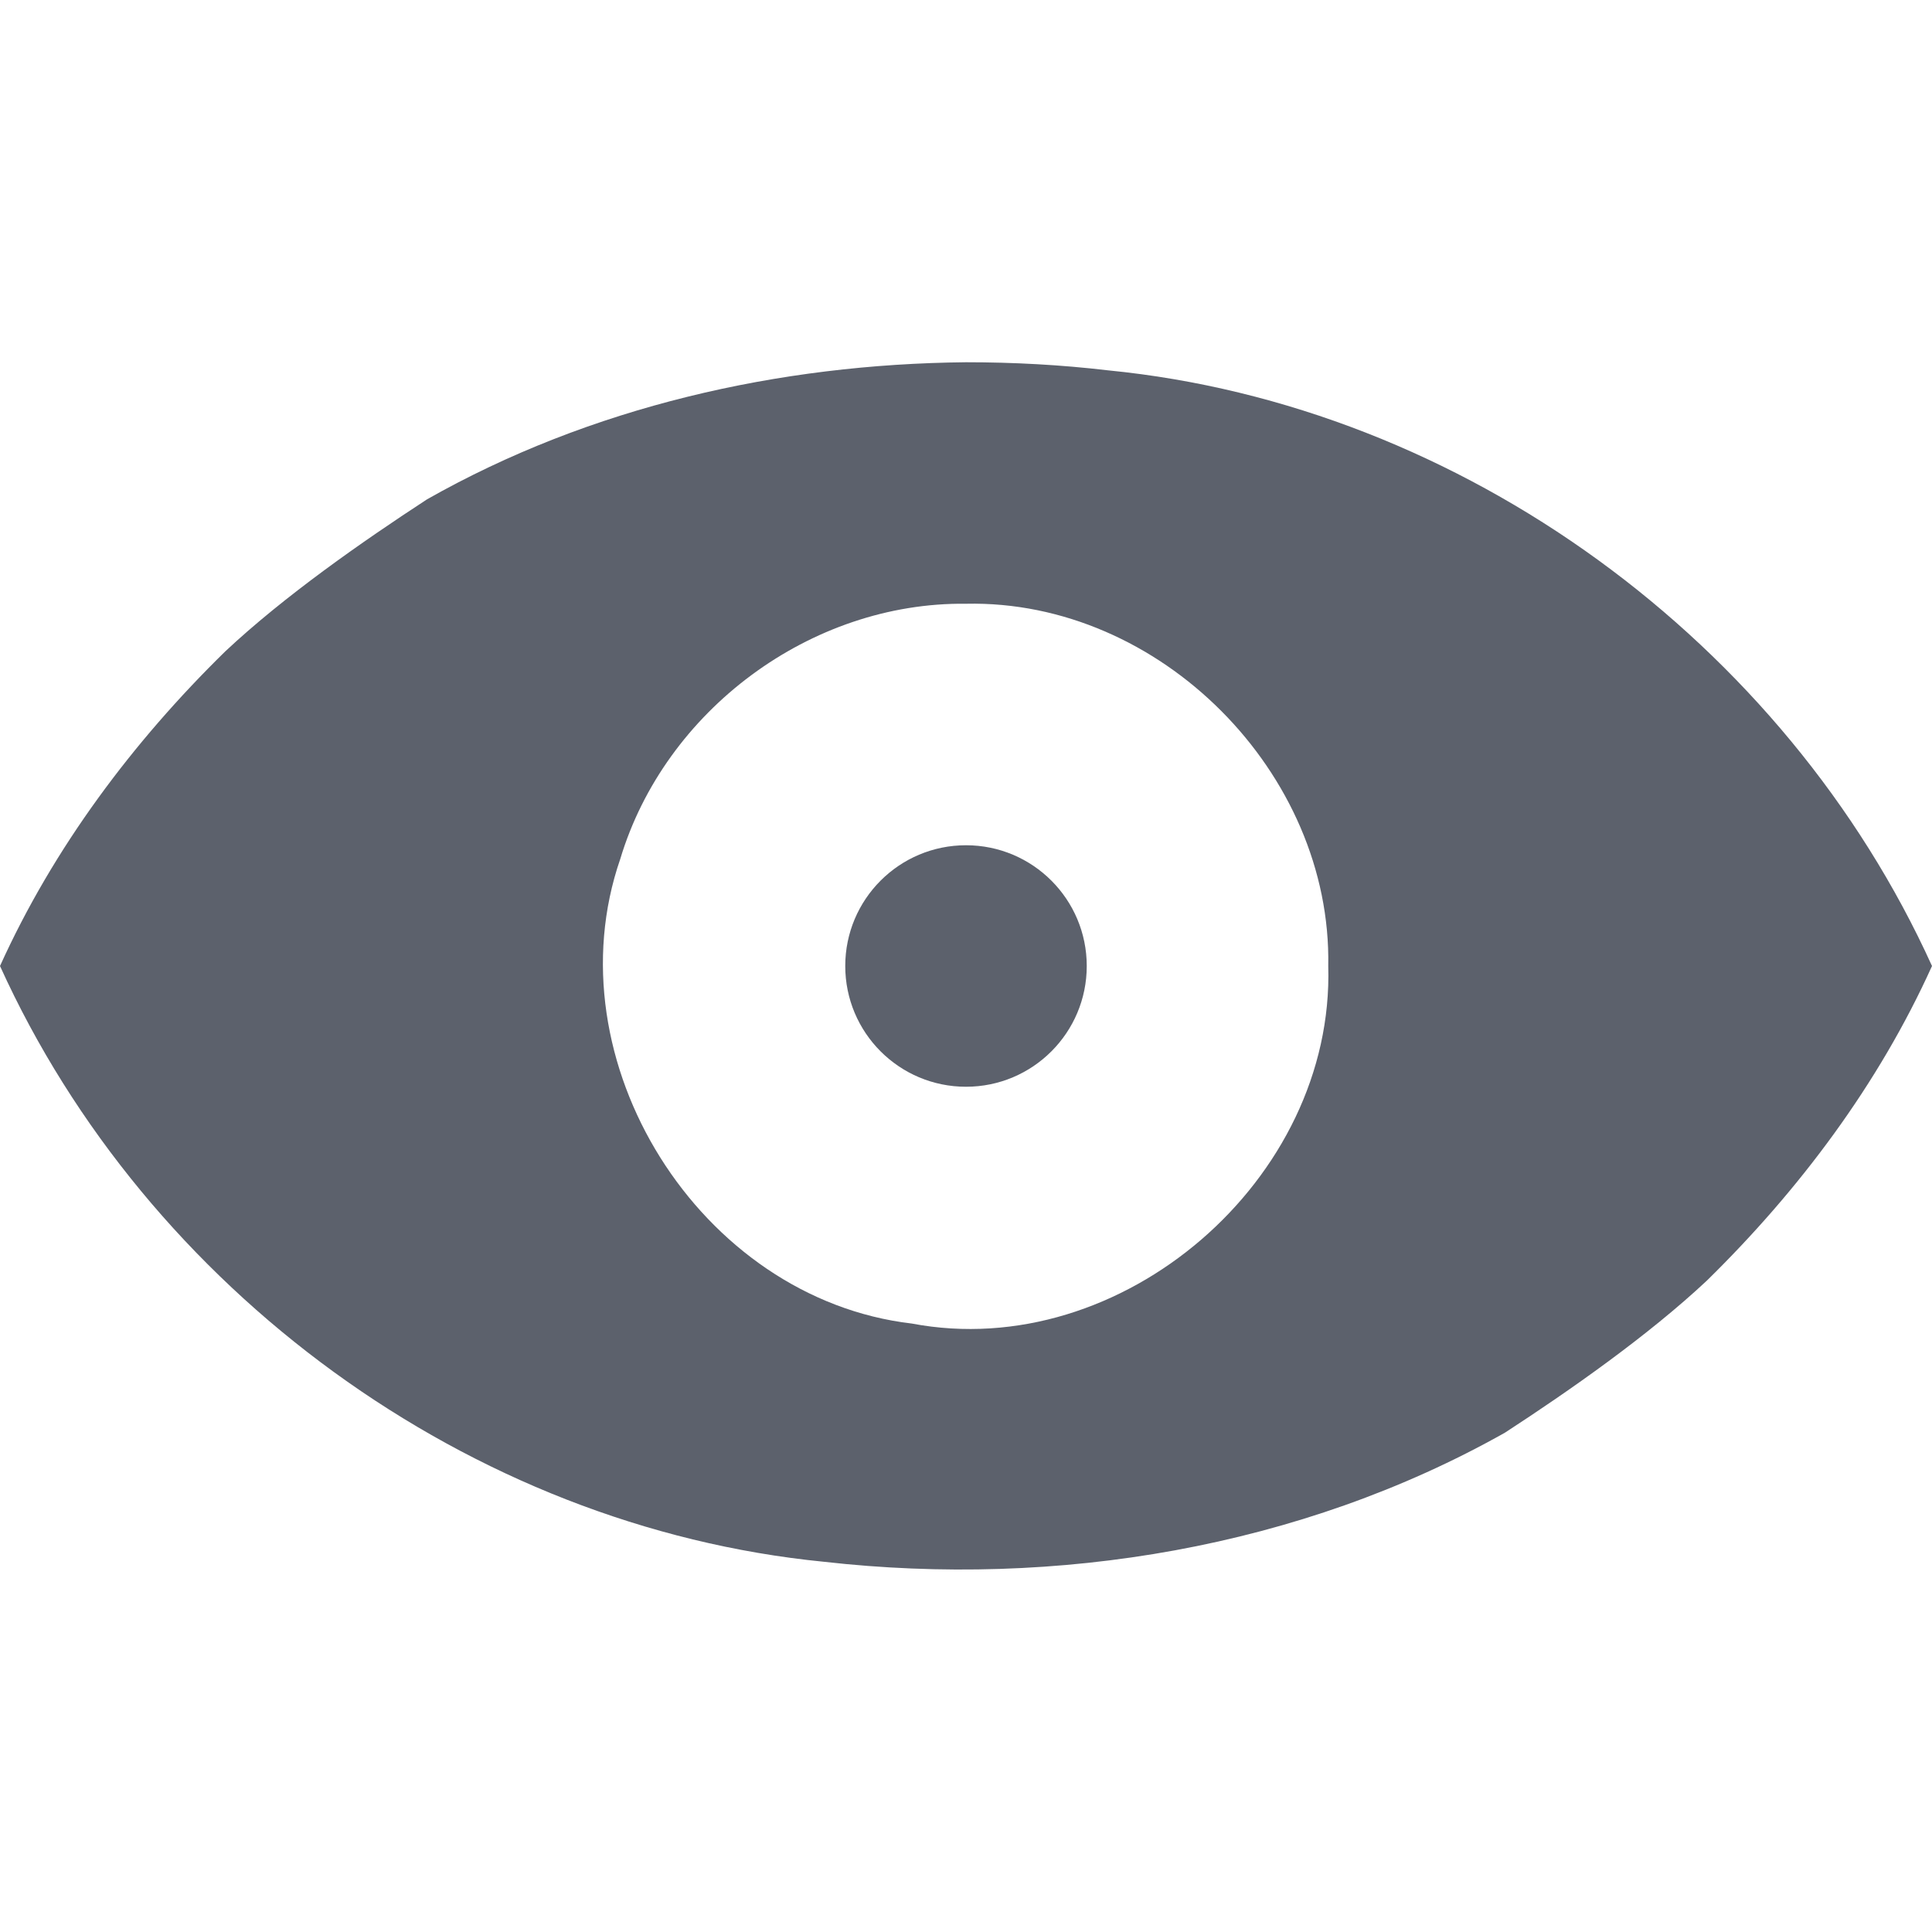
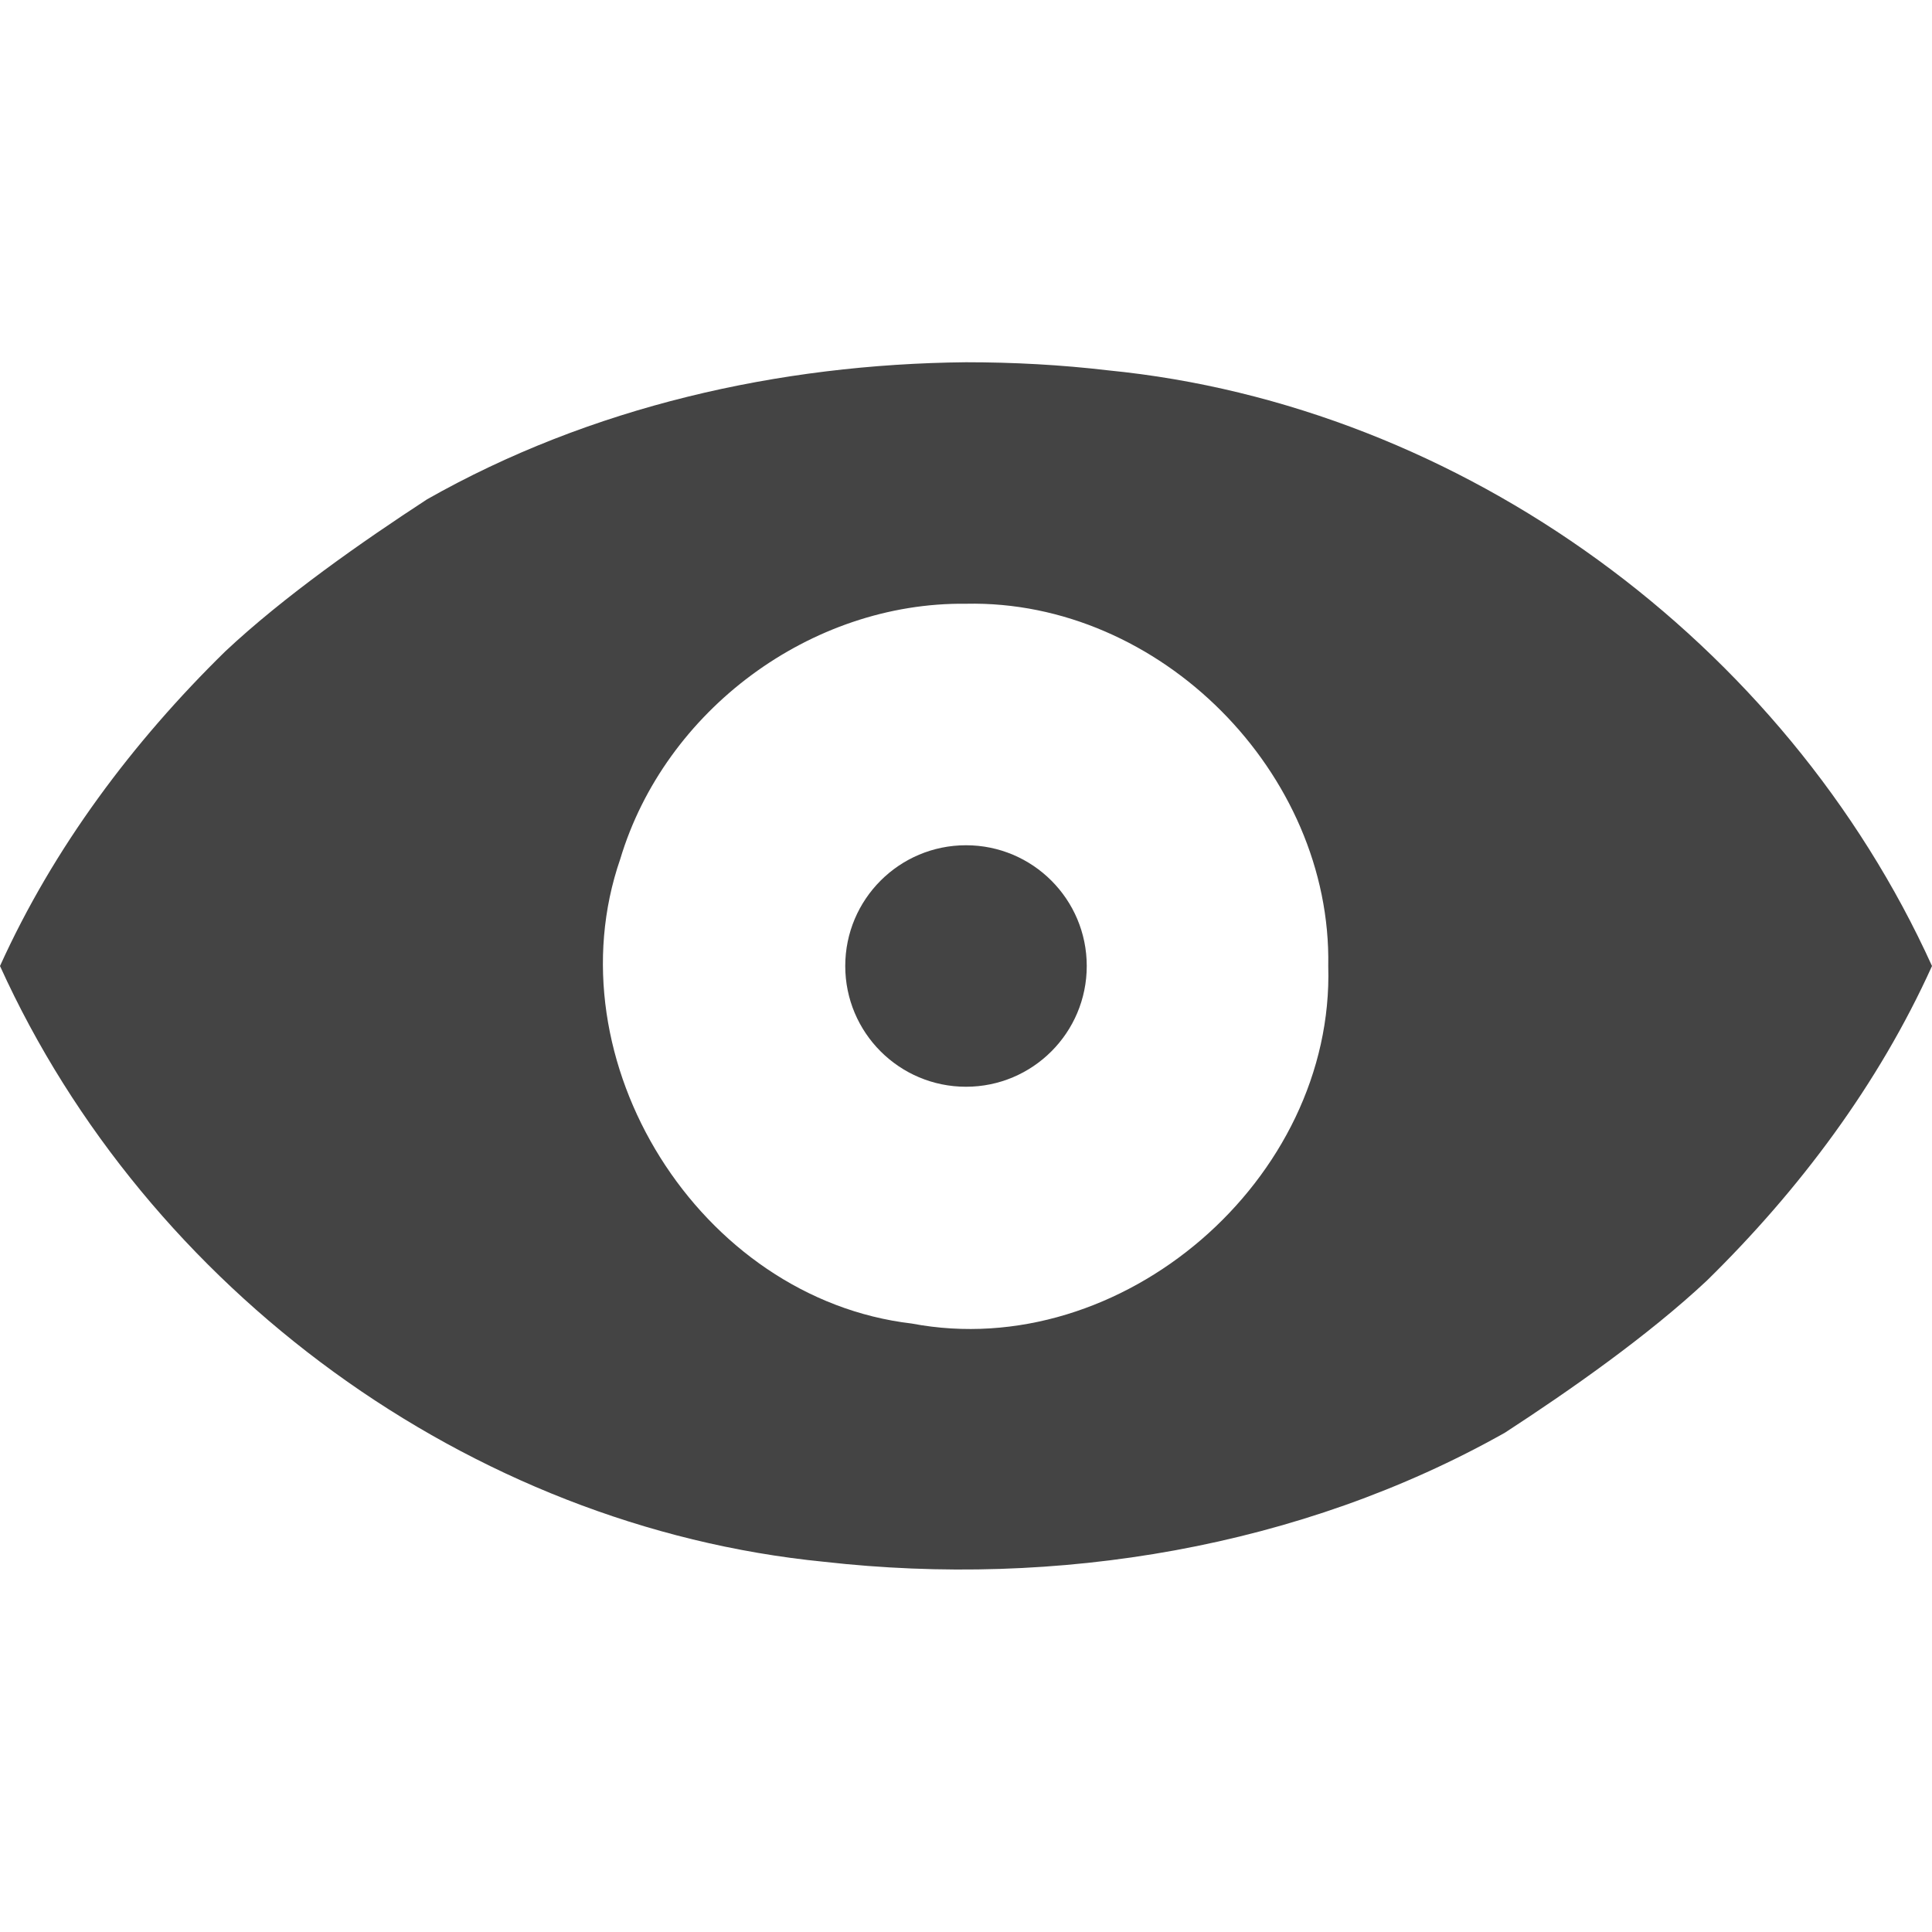
<svg xmlns="http://www.w3.org/2000/svg" width="16" height="16" version="1.1">
-   <path d="M 8,3 C 6.449,3.015 4.888,3.369 3.537,4.135 2.999,4.486 2.352,4.938 1.865,5.395 1.099,6.145 0.443,7.021 0,8 1.215,10.68 3.886,12.644 6.824,12.934 8.752,13.152 10.769,12.819 12.463,11.865 13.001,11.515 13.648,11.062 14.135,10.606 14.901,9.855 15.557,8.98 16,8 14.785,5.321 12.114,3.356 9.176,3.067 8.786,3.021 8.393,3 8,3 Z M 8,5 C 9.607,4.965 11.03,6.402 11,8 11.052,9.767 9.291,11.291 7.551,10.961 5.793,10.755 4.559,8.783 5.137,7.113 5.506,5.884 6.713,4.985 8,5 Z M 8,7 A 1,1 0 0 0 7,8 1,1 0 0 0 8,9 1,1 0 0 0 9,8 1,1 0 0 0 8,7 Z" style="fill:#5c616c" />
+   <path style="fill:#444444" d="M 8,3 C 6.449,3.015 4.888,3.369 3.537,4.135 2.999,4.486 2.352,4.938 1.865,5.395 1.099,6.145 0.443,7.021 0,8 1.215,10.68 3.886,12.644 6.824,12.934 8.752,13.152 10.769,12.819 12.463,11.865 13.001,11.515 13.648,11.062 14.135,10.606 14.901,9.855 15.557,8.98 16,8 14.785,5.321 12.114,3.356 9.176,3.067 8.786,3.021 8.393,3 8,3 Z M 8,5 C 9.607,4.965 11.03,6.402 11,8 11.052,9.767 9.291,11.291 7.551,10.961 5.793,10.755 4.559,8.783 5.137,7.113 5.506,5.884 6.713,4.985 8,5 Z M 8,7 A 1,1 0 0 0 7,8 1,1 0 0 0 8,9 1,1 0 0 0 9,8 1,1 0 0 0 8,7 Z" />
</svg>
